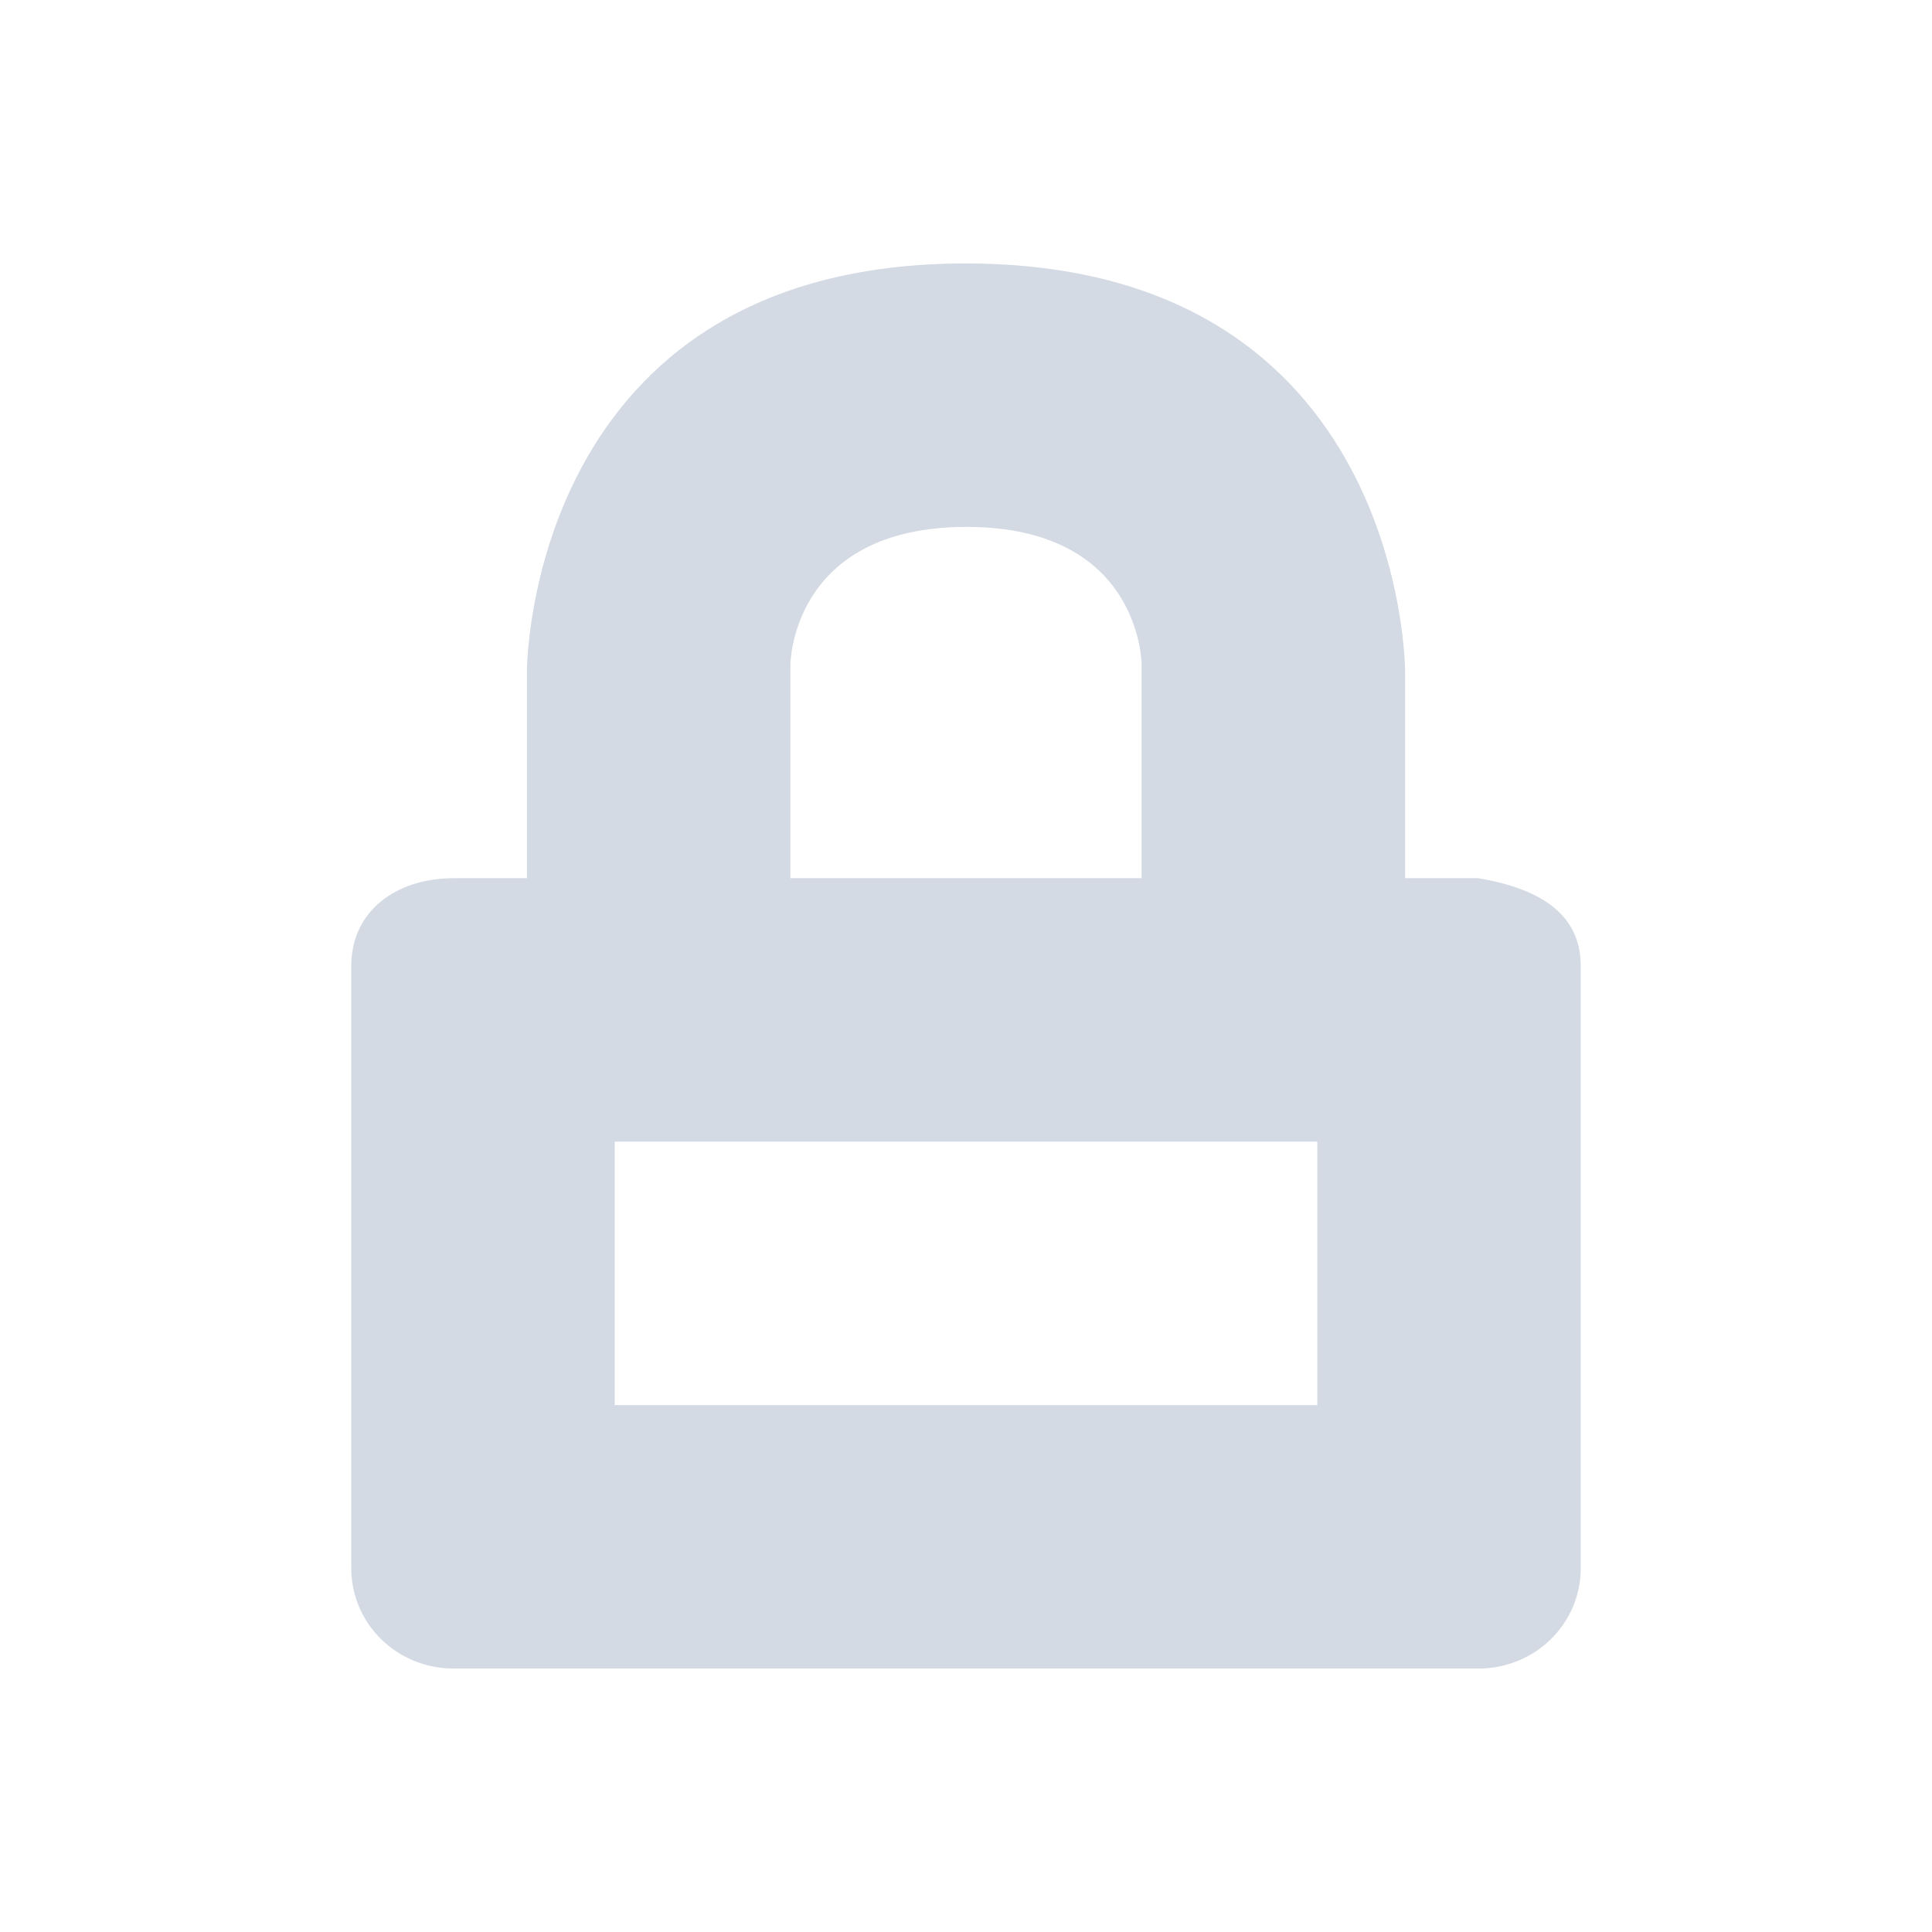
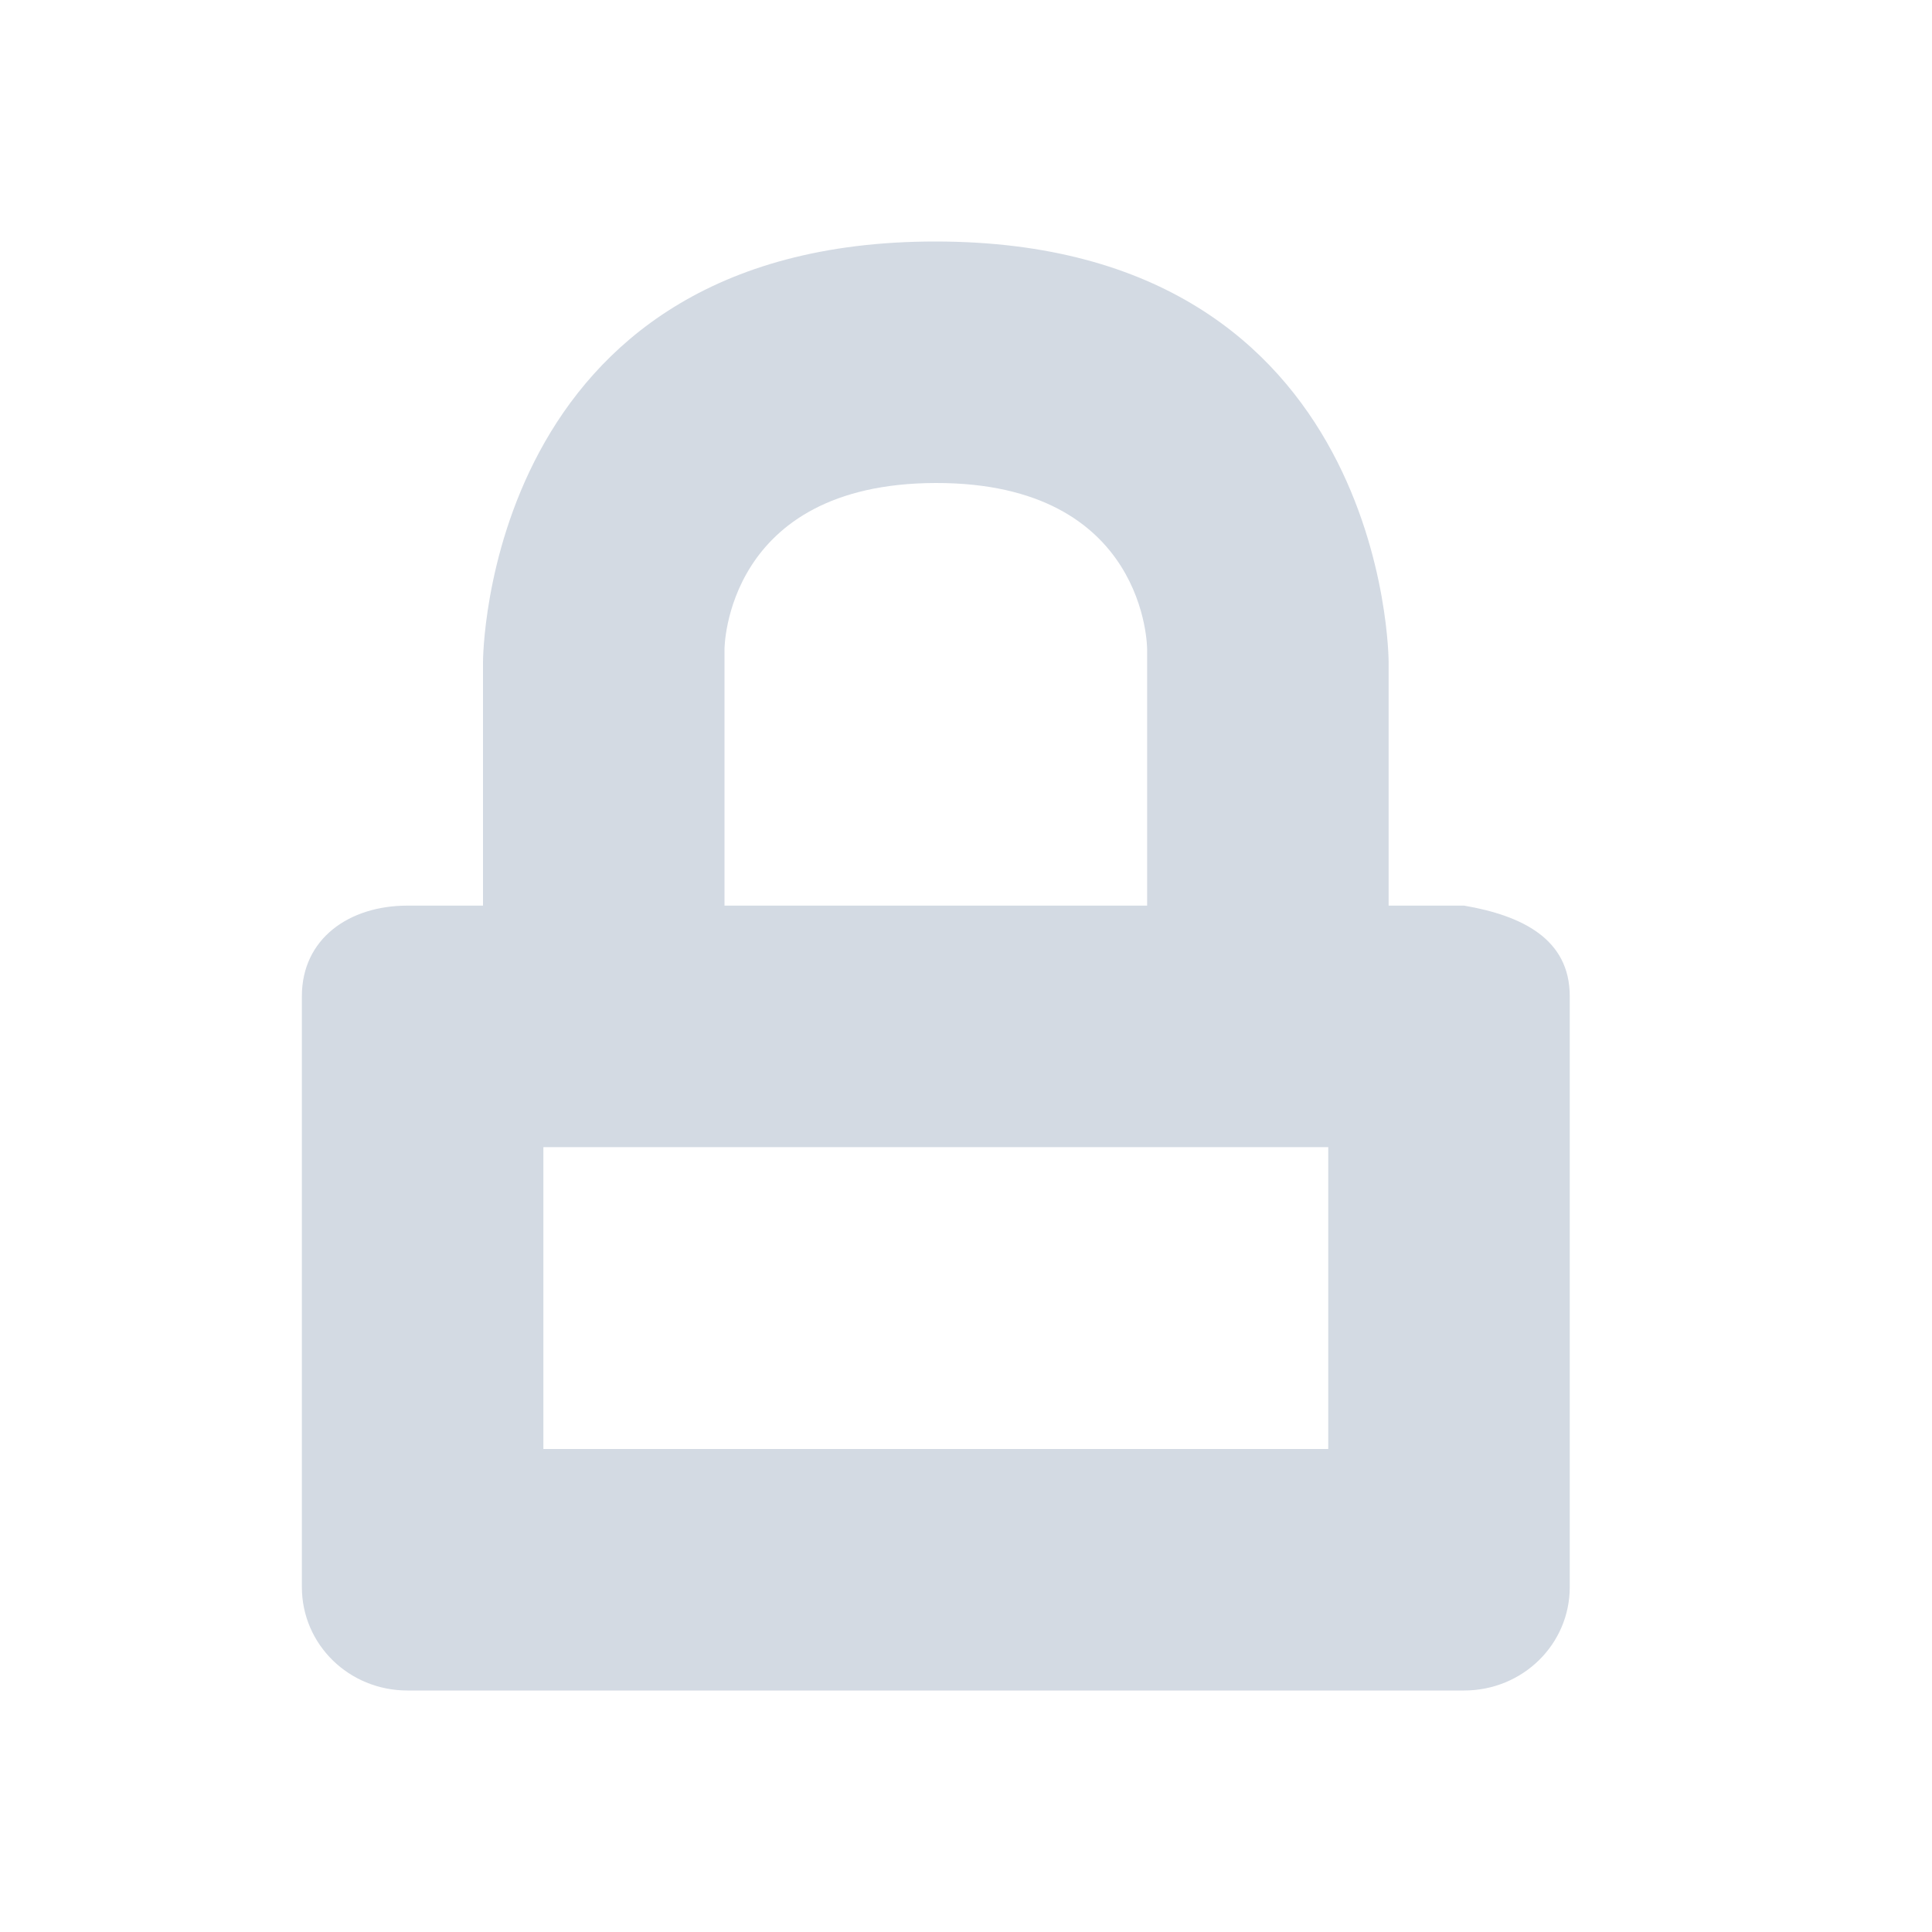
- <svg xmlns="http://www.w3.org/2000/svg" id="svg7384" width="22" height="22" version="1.1" style="enable-background:new">
+ <svg xmlns="http://www.w3.org/2000/svg" width="32" height="32" version="1.1">
  <defs>
    <style id="current-color-scheme" type="text/css">
-    .ColorScheme-Text { color:#d3dae3; } .ColorScheme-Highlight { color:#5294e2; } .ColorScheme-ButtonBackground { color:#d3dae3; }
+    .ColorScheme-Background {color:#2f343f; } .ColorScheme-ButtonBackground { color:#444a58; } .ColorScheme-Highlight { color:#5294e2; } .ColorScheme-Text { color:#d3dae3; } .ColorScheme-NegativeText { color:#f44336; } .ColorScheme-PositiveText { color:#4caf50; } .ColorScheme-NeutralText { color:#ff9800; }
  </style>
  </defs>
-   <g id="kgpg" transform="translate(-346.9976,257.0034)" style="display:inline;enable-background:new">
-     <rect id="rect4192-0" width="22" height="22" x="347" y="-257" style="opacity:0;fill:#2b0000;fill-opacity:0.404;fill-rule:nonzero;stroke:none;stroke-width:1;stroke-linecap:round;stroke-linejoin:round;stroke-miterlimit:4;stroke-dasharray:none;stroke-dashoffset:0;stroke-opacity:1" />
-     <path class="ColorScheme-Text" style="fill:currentColor" id="path5975-0" d="M 11 3 C 5.997 2.997 6 7.643 6 7.643 L 6 10 L 5.166 10 C 4.52 10 4 10.367 4 11 L 4 17.857 C 4 18.491 4.52 19 5.166 19 L 16.834 19 C 17.48 19 18 18.491 18 17.857 L 18 11 C 18 10.367 17.471 10.109 16.834 10 L 16 10 L 16 7.643 C 16 7.643 16.003 3.003 11 3 z M 11 6 C 13.003 5.997 13 7.572 13 7.572 L 13 10 L 9 10 L 9 7.572 C 9 7.572 9.003 6.003 11 6 z M 7 13 L 15 13 L 15 16 L 7 16 L 7 13 z" transform="translate(346.9976,-257.0034)" />
+   <g id="22-22-kgpg" transform="translate(-315,267)">
+     <rect style="opacity:0.001" width="22" height="22" x="347" y="-257" />
+     <path style="fill:currentColor" class="ColorScheme-Text" transform="translate(346.9976,-257.0034)" d="M 11,3 C 5.997,2.997 6,7.643 6,7.643 V 10 H 5.166 C 4.52,10 4,10.367 4,11 v 6.857 C 4,18.491 4.52,19 5.166,19 H 16.834 C 17.48,19 18,18.491 18,17.857 V 11 c 0,-0.633 -0.529,-0.891 -1.166,-1 H 16 V 7.643 C 16,7.643 16.003,3.003 11,3 Z m 0,3 c 2.003,-0.003 2,1.572 2,1.572 V 10 H 9 V 7.572 C 9,7.572 9.003,6.003 11,6 Z m -4,7 h 8 v 3 H 7 Z" />
  </g>
-   <g id="16-16-kgpg" transform="translate(-346.9976,310.0034)" style="display:inline;enable-background:new">
-     <rect id="rect4258" width="16" height="16" x="350" y="-286" style="opacity:0;fill:#ff7dff;fill-opacity:1;stroke:none;stroke-opacity:1" />
-     <g id="layer9-4" transform="translate(2.99739,-35.00336)" style="display:inline">
-       <path class="ColorScheme-Text" style="fill:currentColor" id="path5975-5" d="M 11 25 C 8.784 25 7 26.822 7 29.062 L 7 31 L 6 31 C 5.446 31 5 31.446 5 32 L 5 38 C 5 38.554 5.446 39 6 39 L 16 39 C 16.554 39 17 38.554 17 38 L 17 32 C 17 31.446 16.554 31 16 31 L 15 31 L 15 29.062 C 15 26.823 13.216 25 11 25 z M 11 27 C 12.108 27 13 27.892 13 29 L 13 31 L 9 31 L 9 29 C 9 27.892 9.892 27 11 27 z M 7 33 L 15 33 L 15 37 L 7 37 L 7 33 z" transform="translate(344.0002,-275)" />
-     </g>
+   <g id="kgpg">
+     <rect style="opacity:0.001" width="32" height="32" x="0" y="0" />
+     <path style="fill:currentColor" class="ColorScheme-Text" d="M 15.5 4 C 7.996 3.995 8 10.965 8 10.965 L 8 15 L 6.748 15 C 5.779 15 5 15.55 5 16.5 L 5 26.287 C 5 27.237 5.779 28 6.748 28 L 24.25 28 C 25.219 28 26 27.237 26 26.287 L 26 16.5 C 26 15.55 25.206 15.164 24.25 15 L 23 15 L 23 10.965 C 23 10.965 23.005 4.005 15.5 4 z M 15.5 8 C 19.005 7.995 19 10.752 19 10.752 L 19 15 L 12 15 L 12 10.752 C 12 10.752 12.005 8.006 15.5 8 z M 9 19 L 22 19 L 22 24 L 9 24 L 9 19 z" />
  </g>
</svg>
